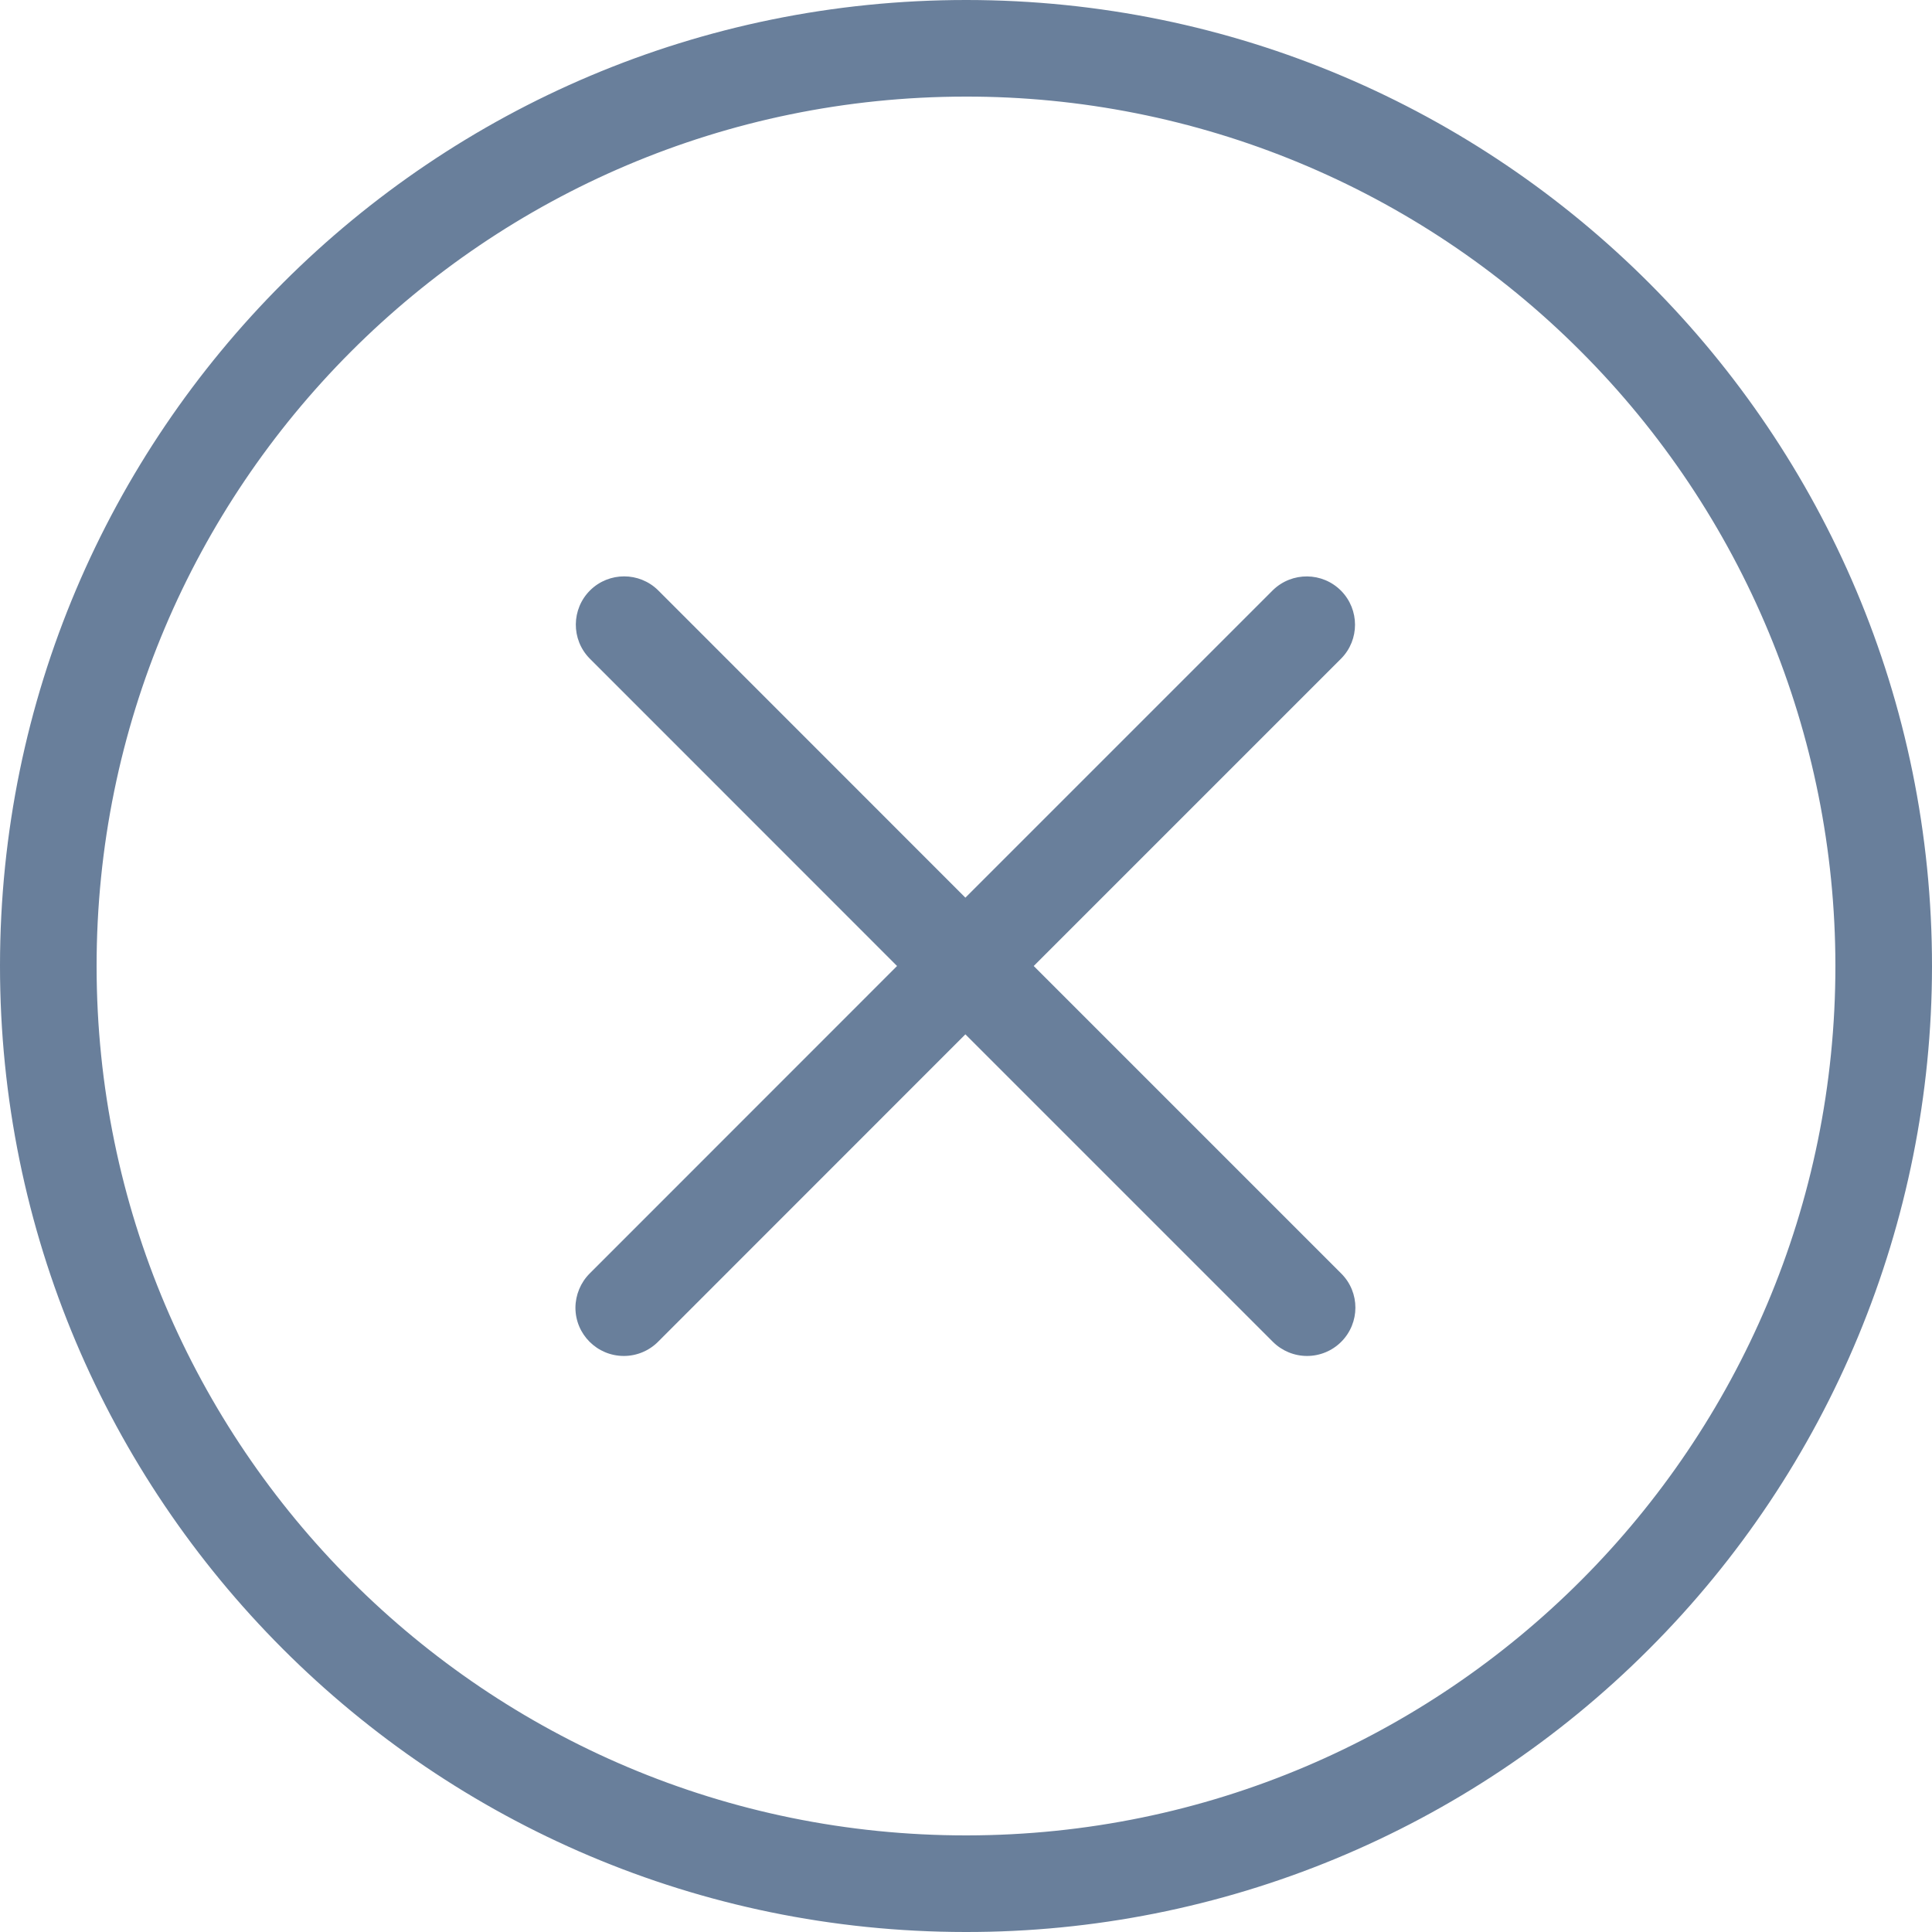
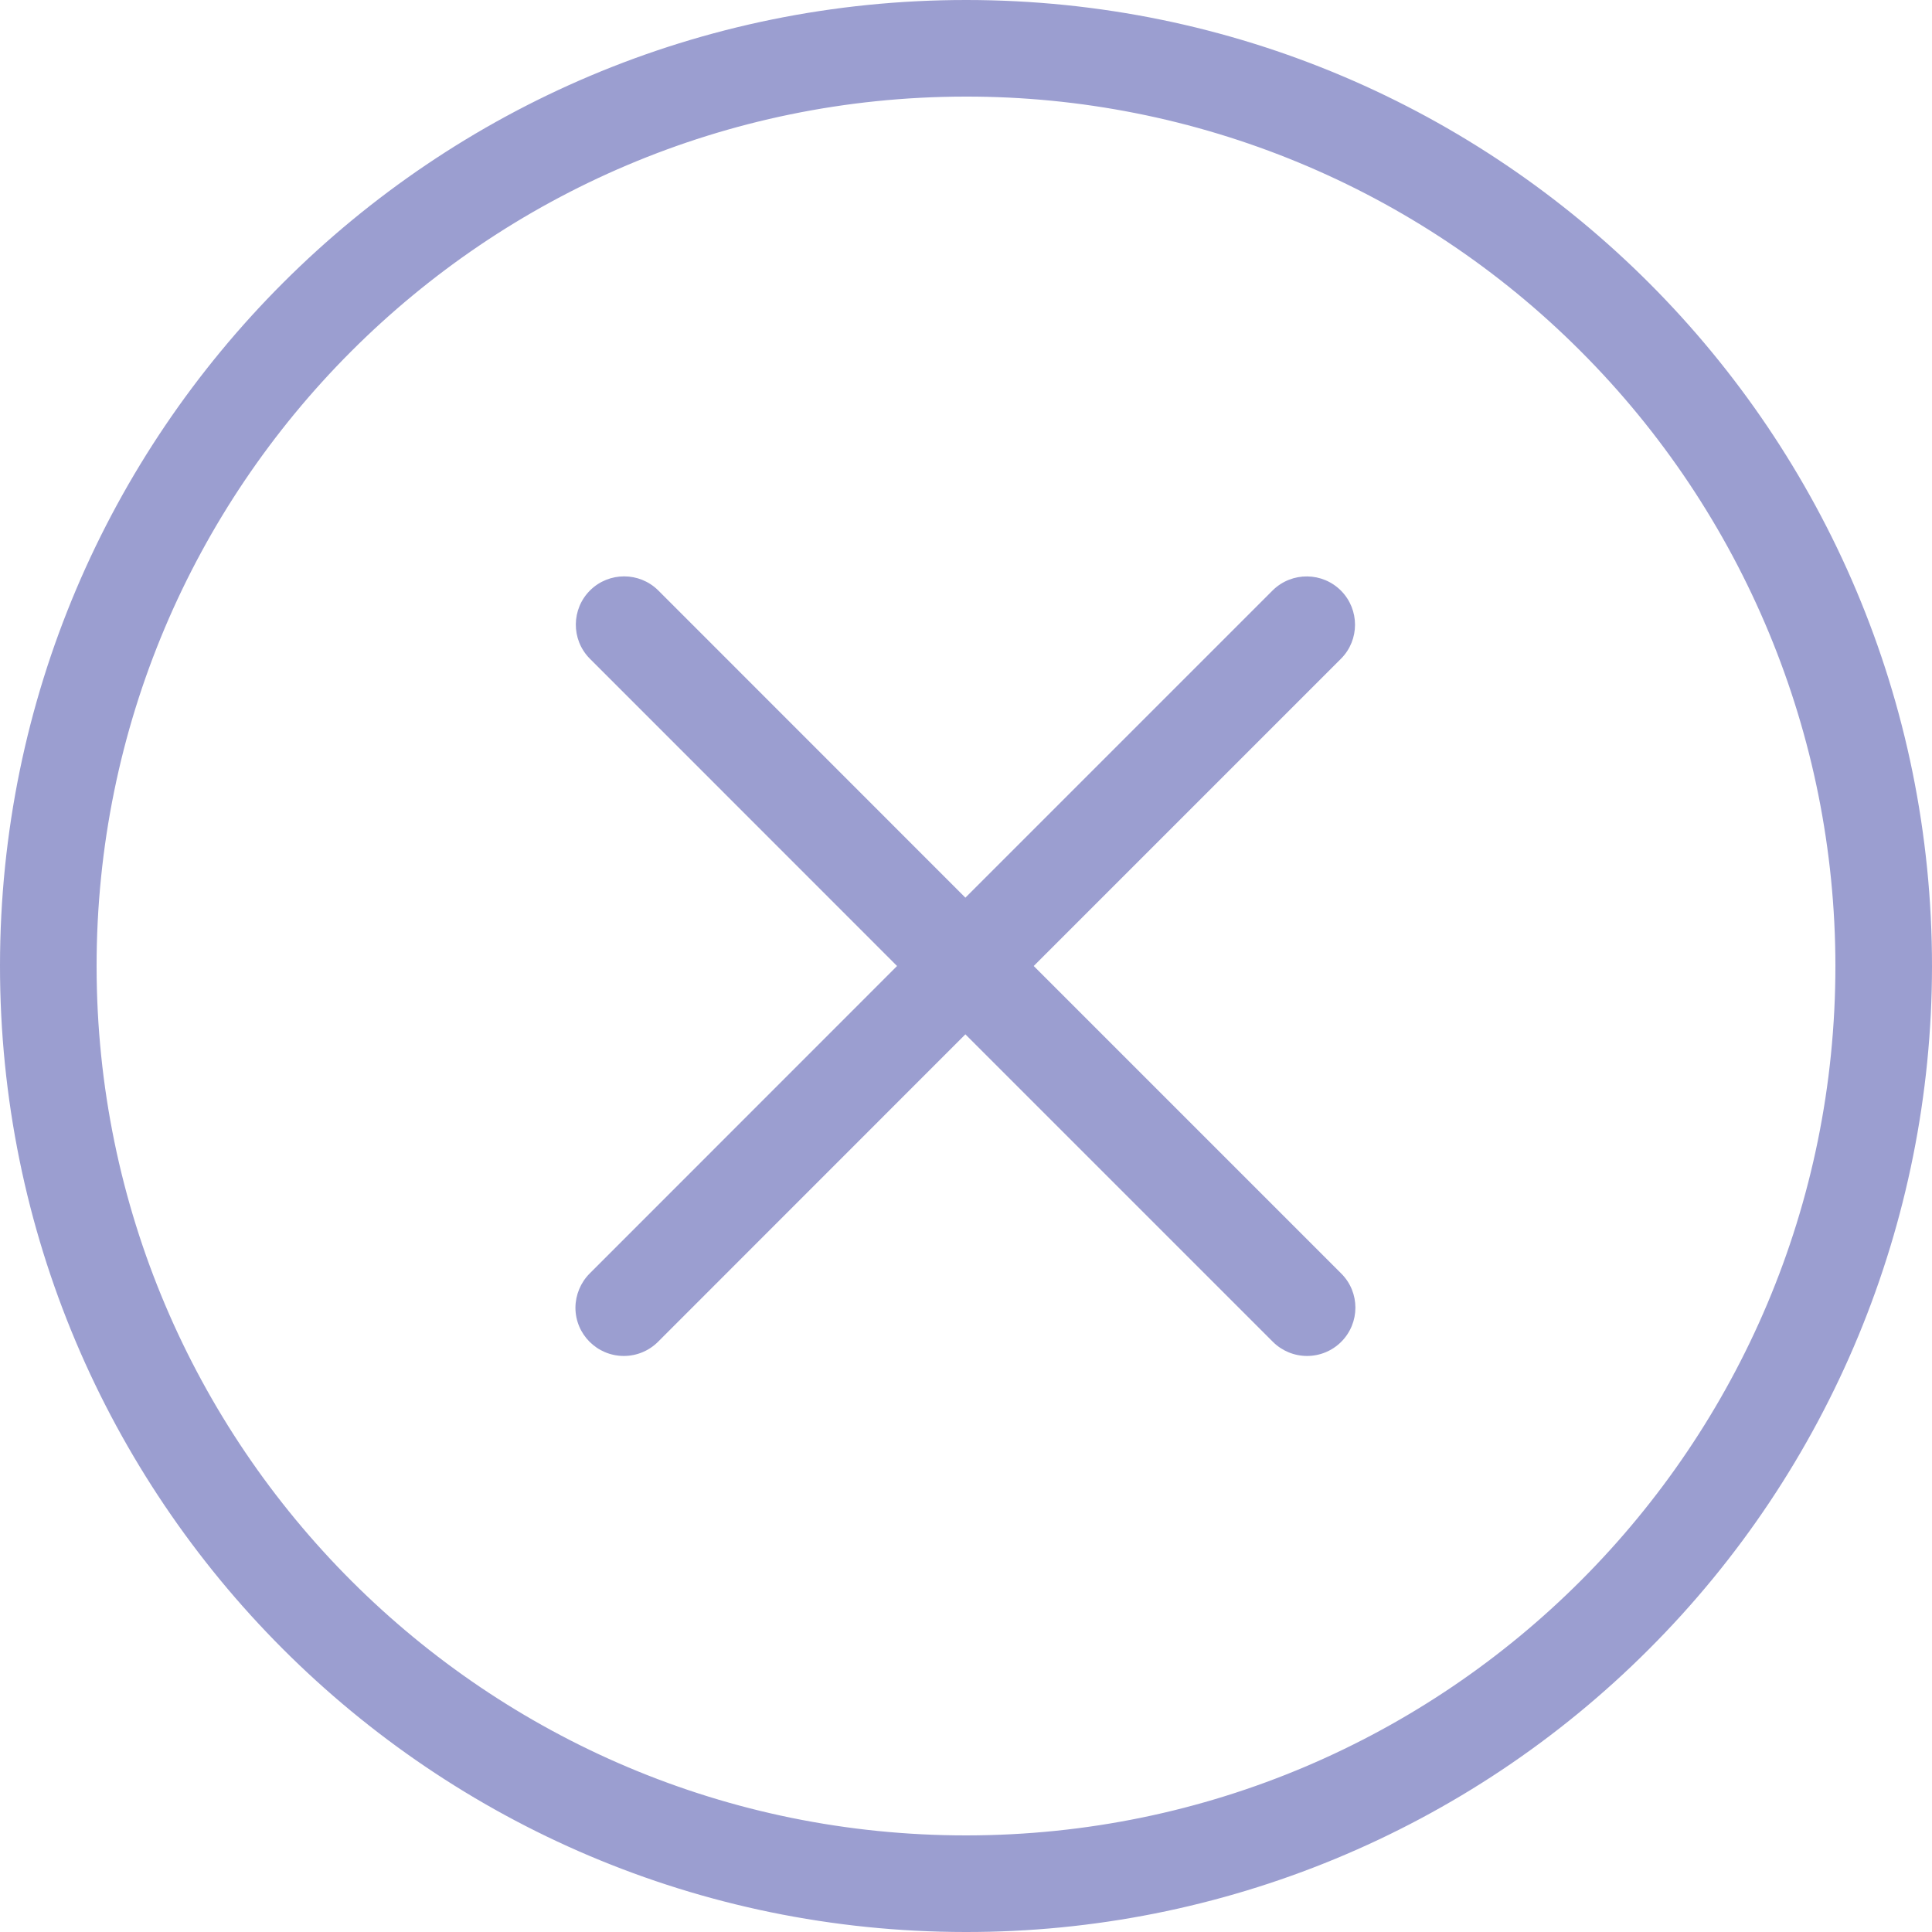
<svg xmlns="http://www.w3.org/2000/svg" width="19" height="19" viewBox="0 0 19 19" fill="none">
-   <path id="Vector" d="M9.506 1.72992e-06C4.259 -0.003 0.003 4.248 1.73002e-06 9.494C-0.003 14.741 4.248 18.997 9.494 19C12.015 19.004 14.433 18.004 16.215 16.22C17.997 14.44 18.998 12.025 19 9.506C19.003 4.259 14.752 0.003 9.506 1.72992e-06ZM9.506 18.05C4.784 18.053 0.954 14.228 0.95 9.506C0.947 4.784 4.773 0.954 9.494 0.95C11.763 0.946 13.94 1.846 15.543 3.452C17.146 5.054 18.048 7.227 18.05 9.494C18.053 14.216 14.228 18.046 9.506 18.05ZM10.166 9.5L13.19 6.476C13.371 6.292 13.371 5.996 13.19 5.811C13.006 5.624 12.706 5.621 12.518 5.804L9.494 8.828L6.471 5.804C6.286 5.623 5.99 5.623 5.805 5.804C5.618 5.988 5.615 6.289 5.799 6.476L8.822 9.5L5.799 12.524C5.71 12.613 5.66 12.734 5.659 12.86C5.659 13.122 5.872 13.335 6.135 13.335C6.261 13.335 6.382 13.285 6.471 13.196L9.494 10.172L12.518 13.196C12.607 13.285 12.728 13.335 12.854 13.335C12.98 13.335 13.101 13.285 13.19 13.196C13.376 13.01 13.376 12.709 13.19 12.524L10.166 9.5Z" fill="#697F9B" />
+   <path id="Vector" d="M9.506 1.72992e-06C4.259 -0.003 0.003 4.248 1.73002e-06 9.494C-0.003 14.741 4.248 18.997 9.494 19C12.015 19.004 14.433 18.004 16.215 16.22C17.997 14.44 18.998 12.025 19 9.506C19.003 4.259 14.752 0.003 9.506 1.72992e-06ZM9.506 18.05C4.784 18.053 0.954 14.228 0.95 9.506C0.947 4.784 4.773 0.954 9.494 0.95C11.763 0.946 13.94 1.846 15.543 3.452C17.146 5.054 18.048 7.227 18.05 9.494C18.053 14.216 14.228 18.046 9.506 18.05ZM10.166 9.5L13.19 6.476C13.371 6.292 13.371 5.996 13.19 5.811C13.006 5.624 12.706 5.621 12.518 5.804L9.494 8.828L6.471 5.804C6.286 5.623 5.99 5.623 5.805 5.804C5.618 5.988 5.615 6.289 5.799 6.476L8.822 9.5L5.799 12.524C5.71 12.613 5.66 12.734 5.659 12.86C5.659 13.122 5.872 13.335 6.135 13.335C6.261 13.335 6.382 13.285 6.471 13.196L9.494 10.172L12.518 13.196C12.607 13.285 12.728 13.335 12.854 13.335C12.98 13.335 13.101 13.285 13.19 13.196C13.376 13.01 13.376 12.709 13.19 12.524L10.166 9.5Z" fill="#9B9ED0" />
</svg>
